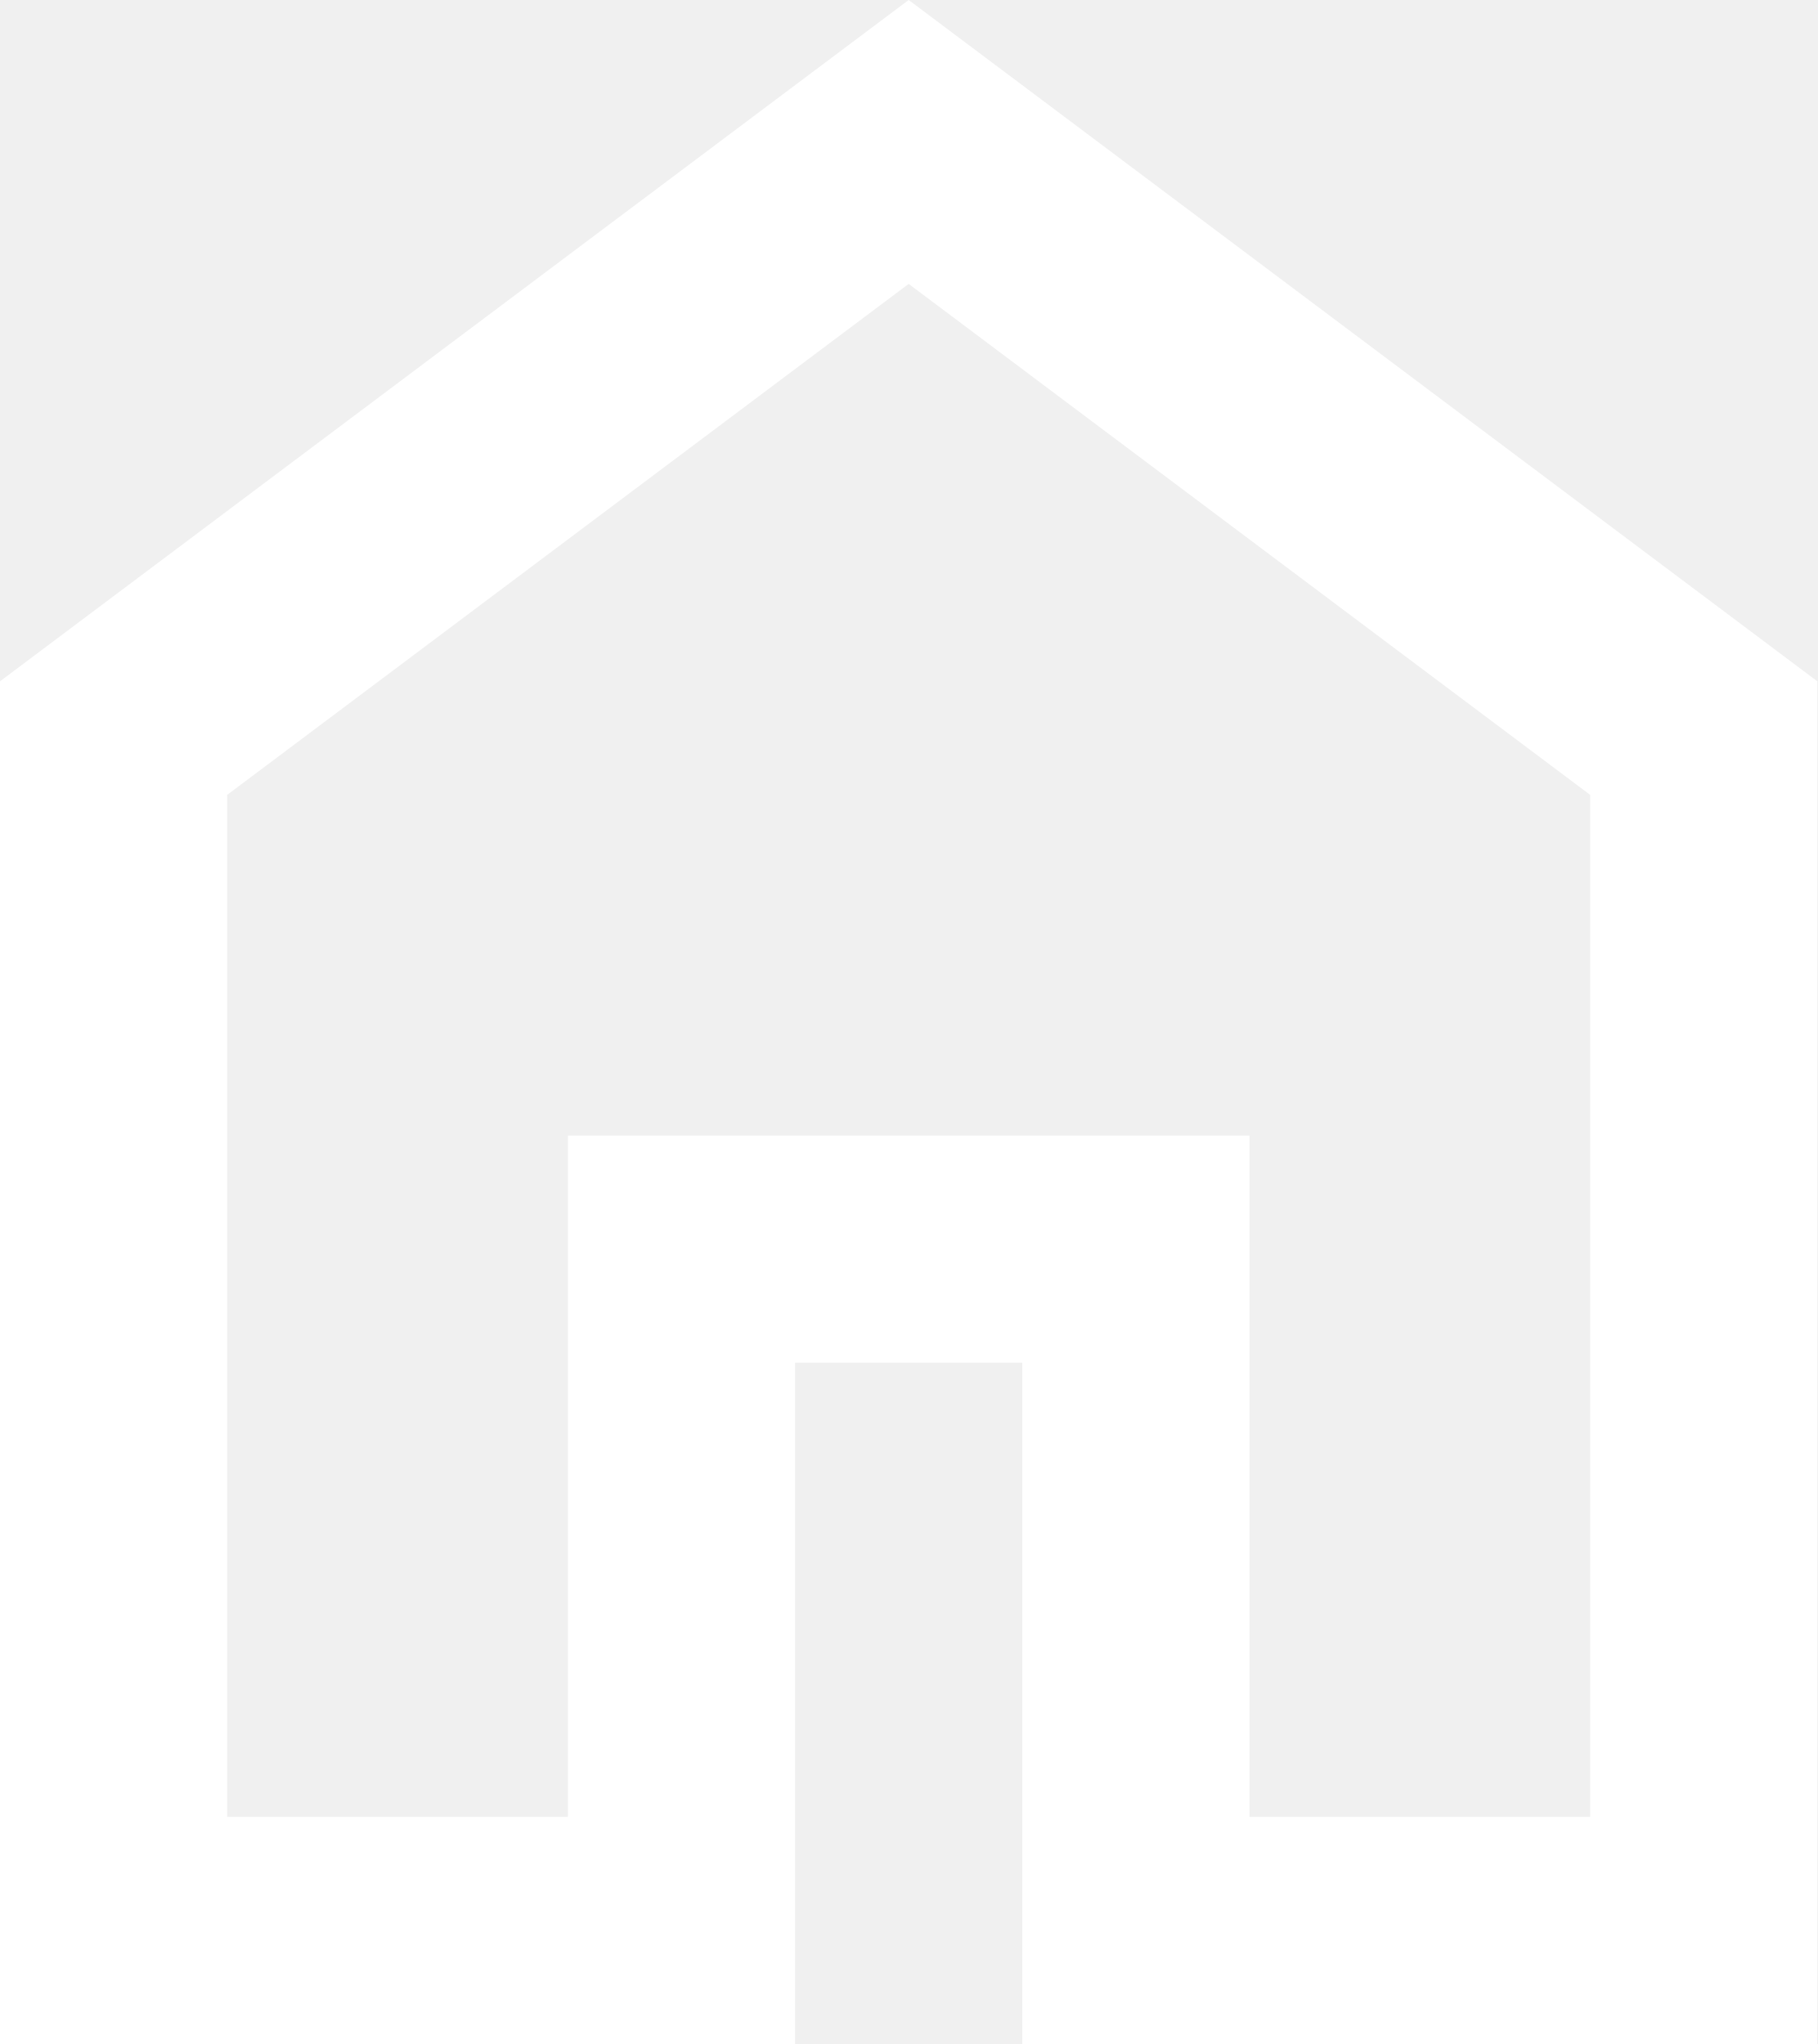
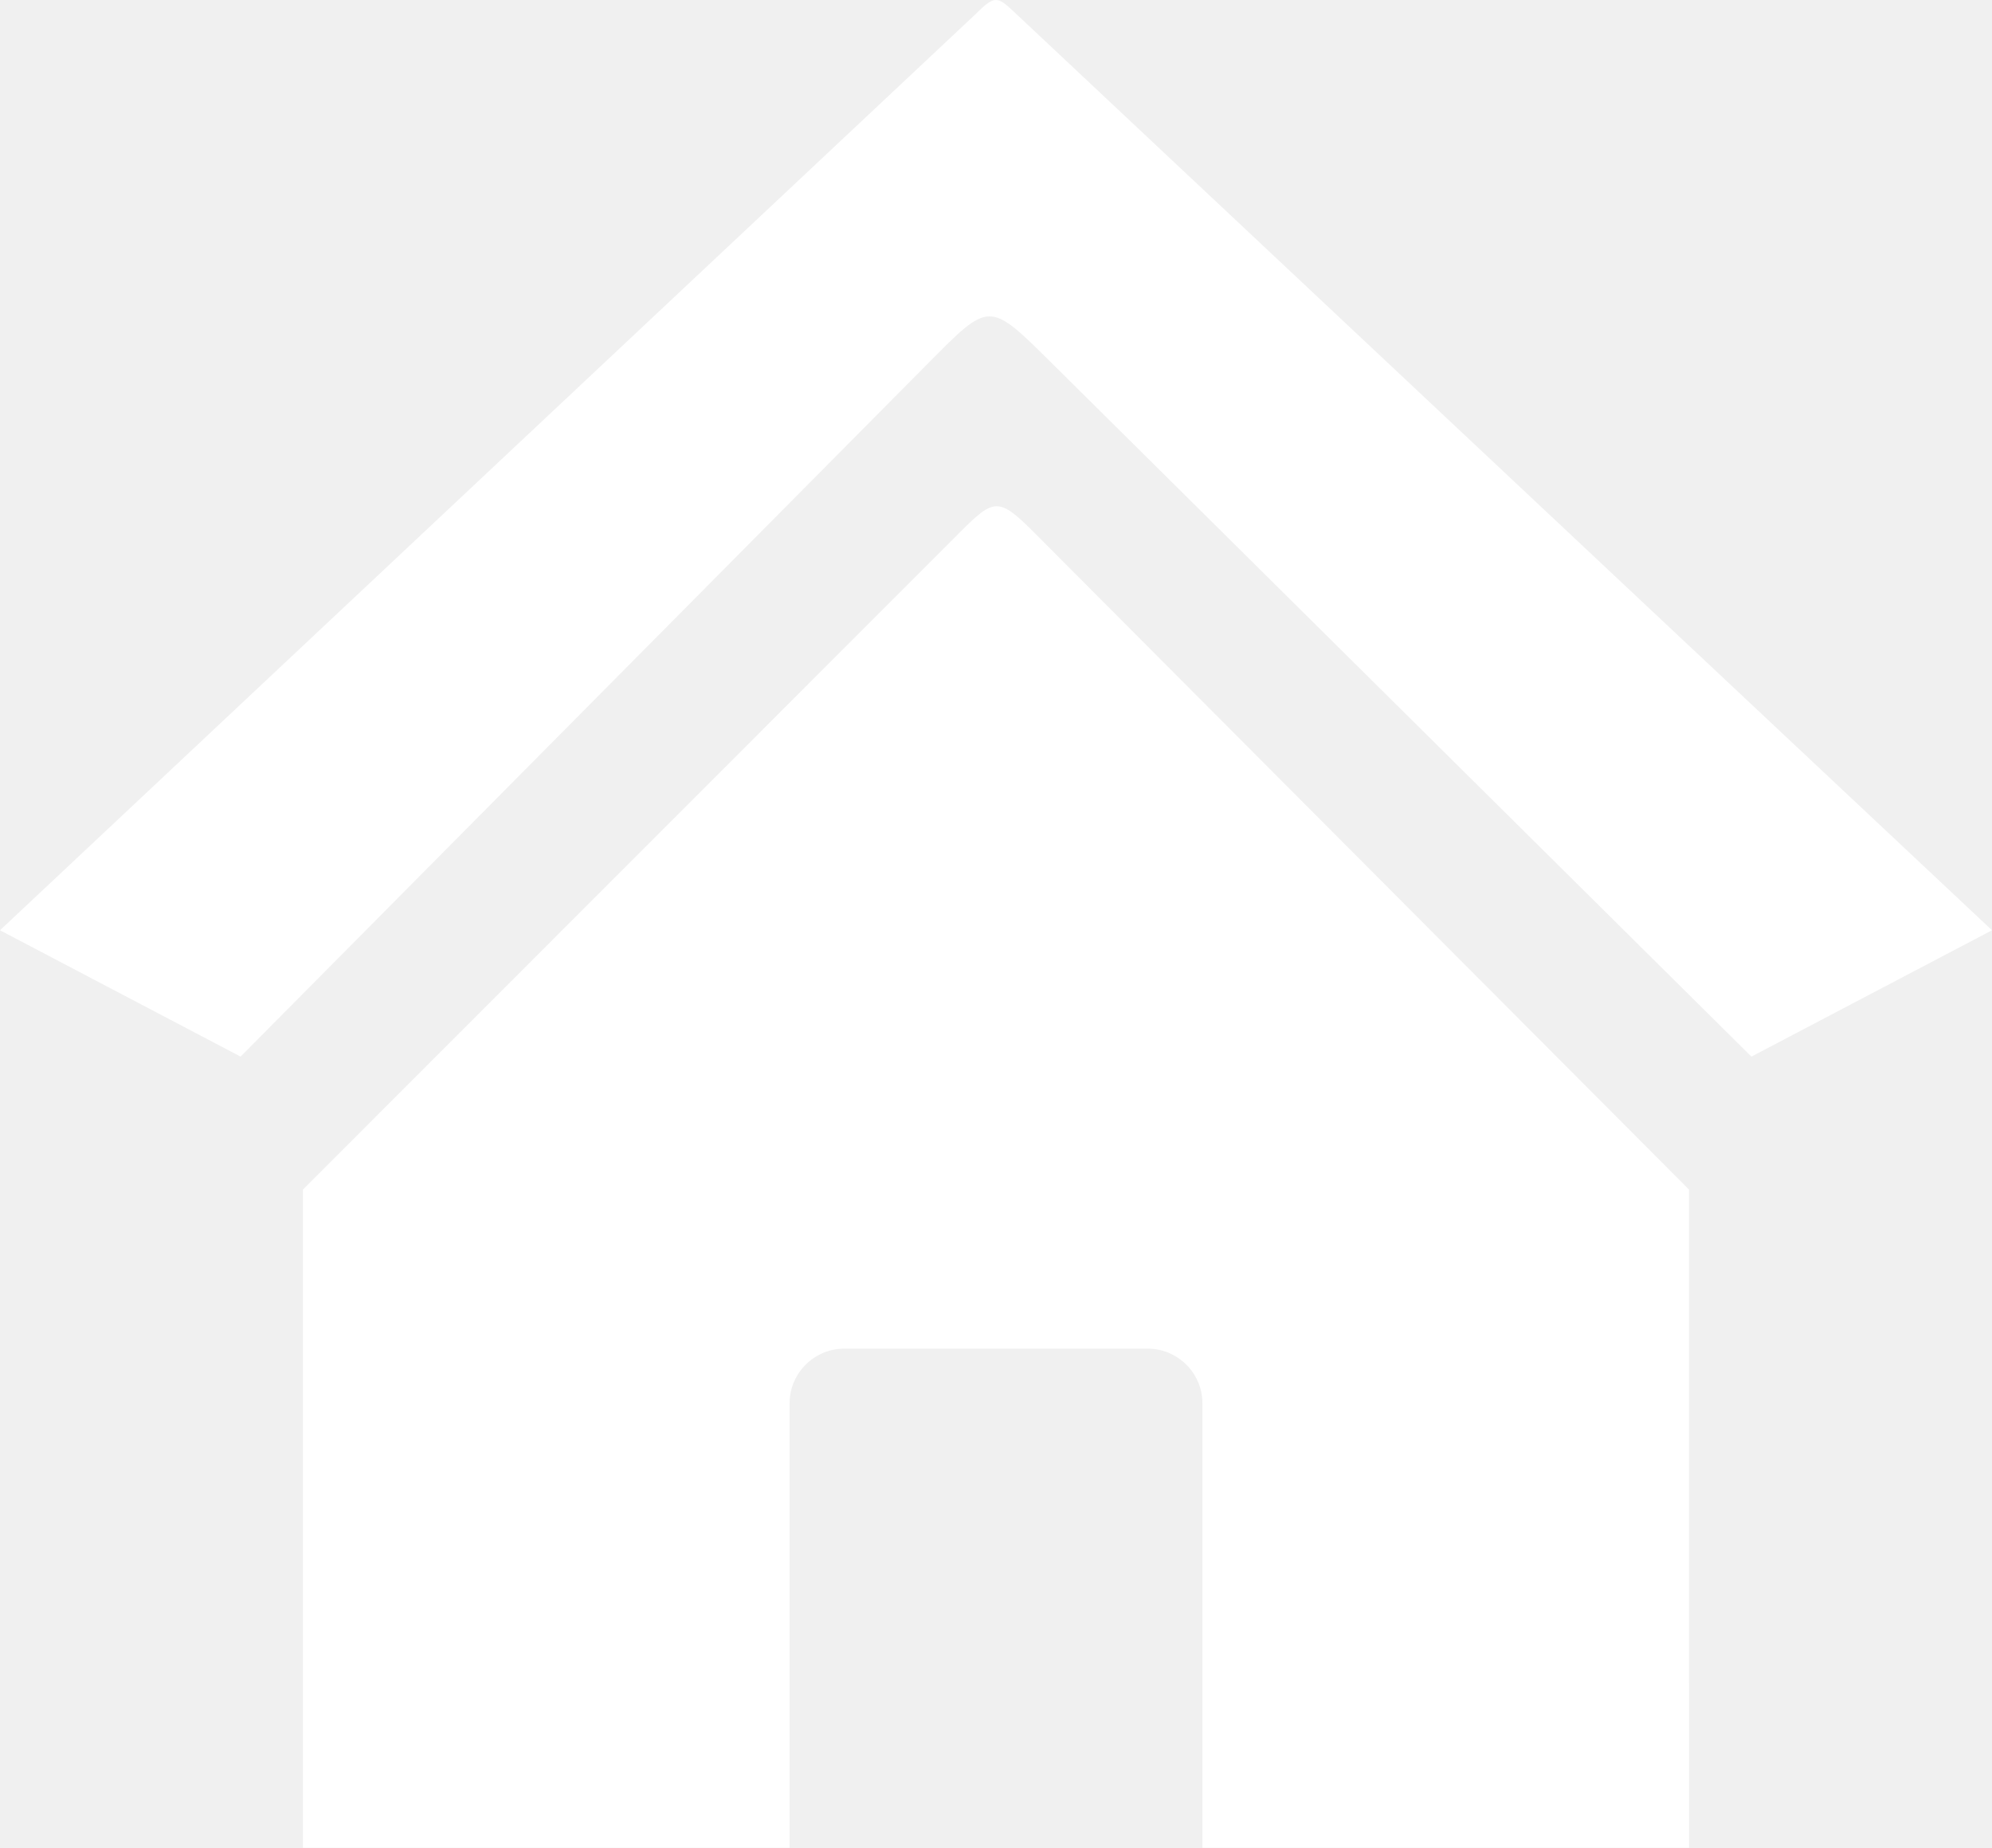
- <svg xmlns="http://www.w3.org/2000/svg" height="45" viewBox="0 -960 1600 1800" width="40" version="1.1" id="svg4">
-   <defs id="defs8" />
-   <path d="M 200,640 H 500 V 40 h 600 v 600 h 300 V -260 L 800,-710 200,-260 Z M 0,840 V -360 l 800,-600 800,600 V 840 H 900 V 240 H 700 V 840 Z M 800,-35 Z" id="path2" style="fill:#ffffff;stroke-width:2.5" />
+ <svg xmlns="http://www.w3.org/2000/svg" shape-rendering="geometricPrecision" text-rendering="geometricPrecision" image-rendering="optimizeQuality" fill-rule="evenodd" clip-rule="evenodd" viewBox="0 0 512 474.882">
+   <path fill="#fff" d="M77.869 305.714L246.593 136.93c8.907-8.908 10.036-9.285 19.278-.007l168.248 168.791.013 169.168H309.057V360.644c0-7.722-6.322-14.044-14.044-14.044h-78.022c-7.723 0-14.045 6.322-14.045 14.044v114.238H77.869V305.714zM250.715 3.663L0 239.075l61.836 32.472L238.938 92.976c15.13-15.264 15.306-15.598 30.367-.676l180.858 179.247L512 239.075 260.907 3.308c-4.509-4.232-5.138-4.706-10.192.355z" />
</svg>
